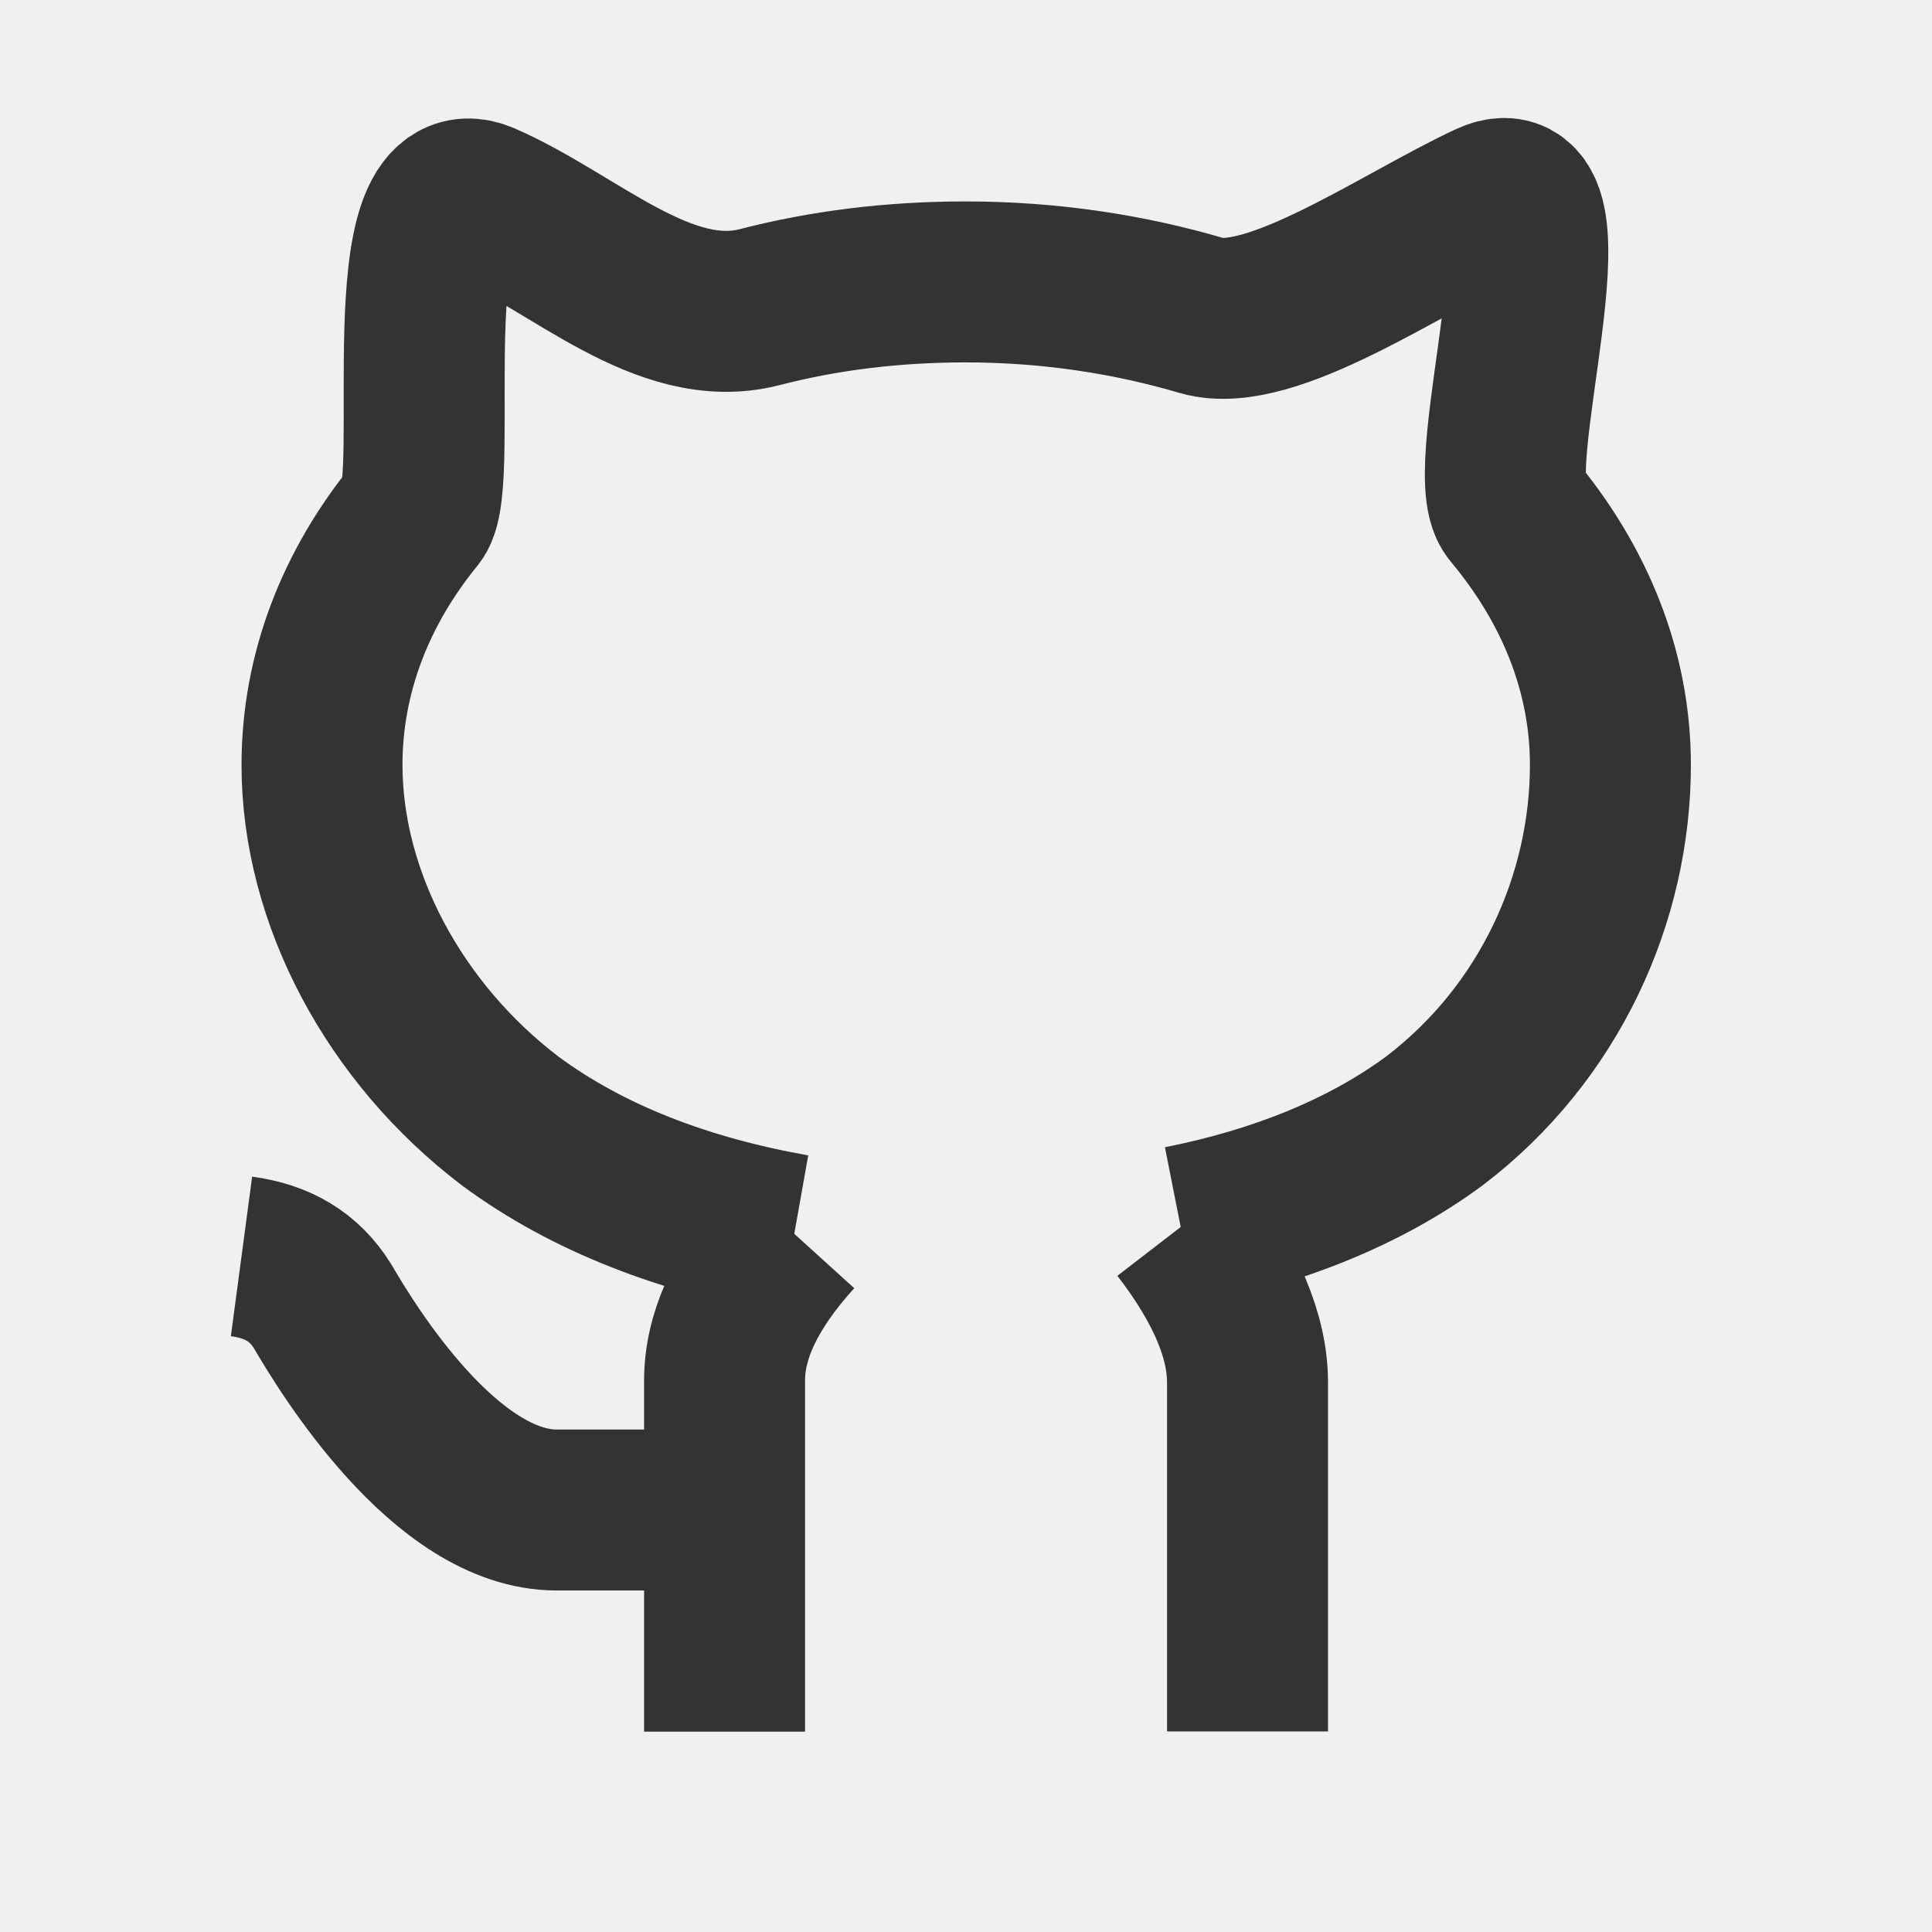
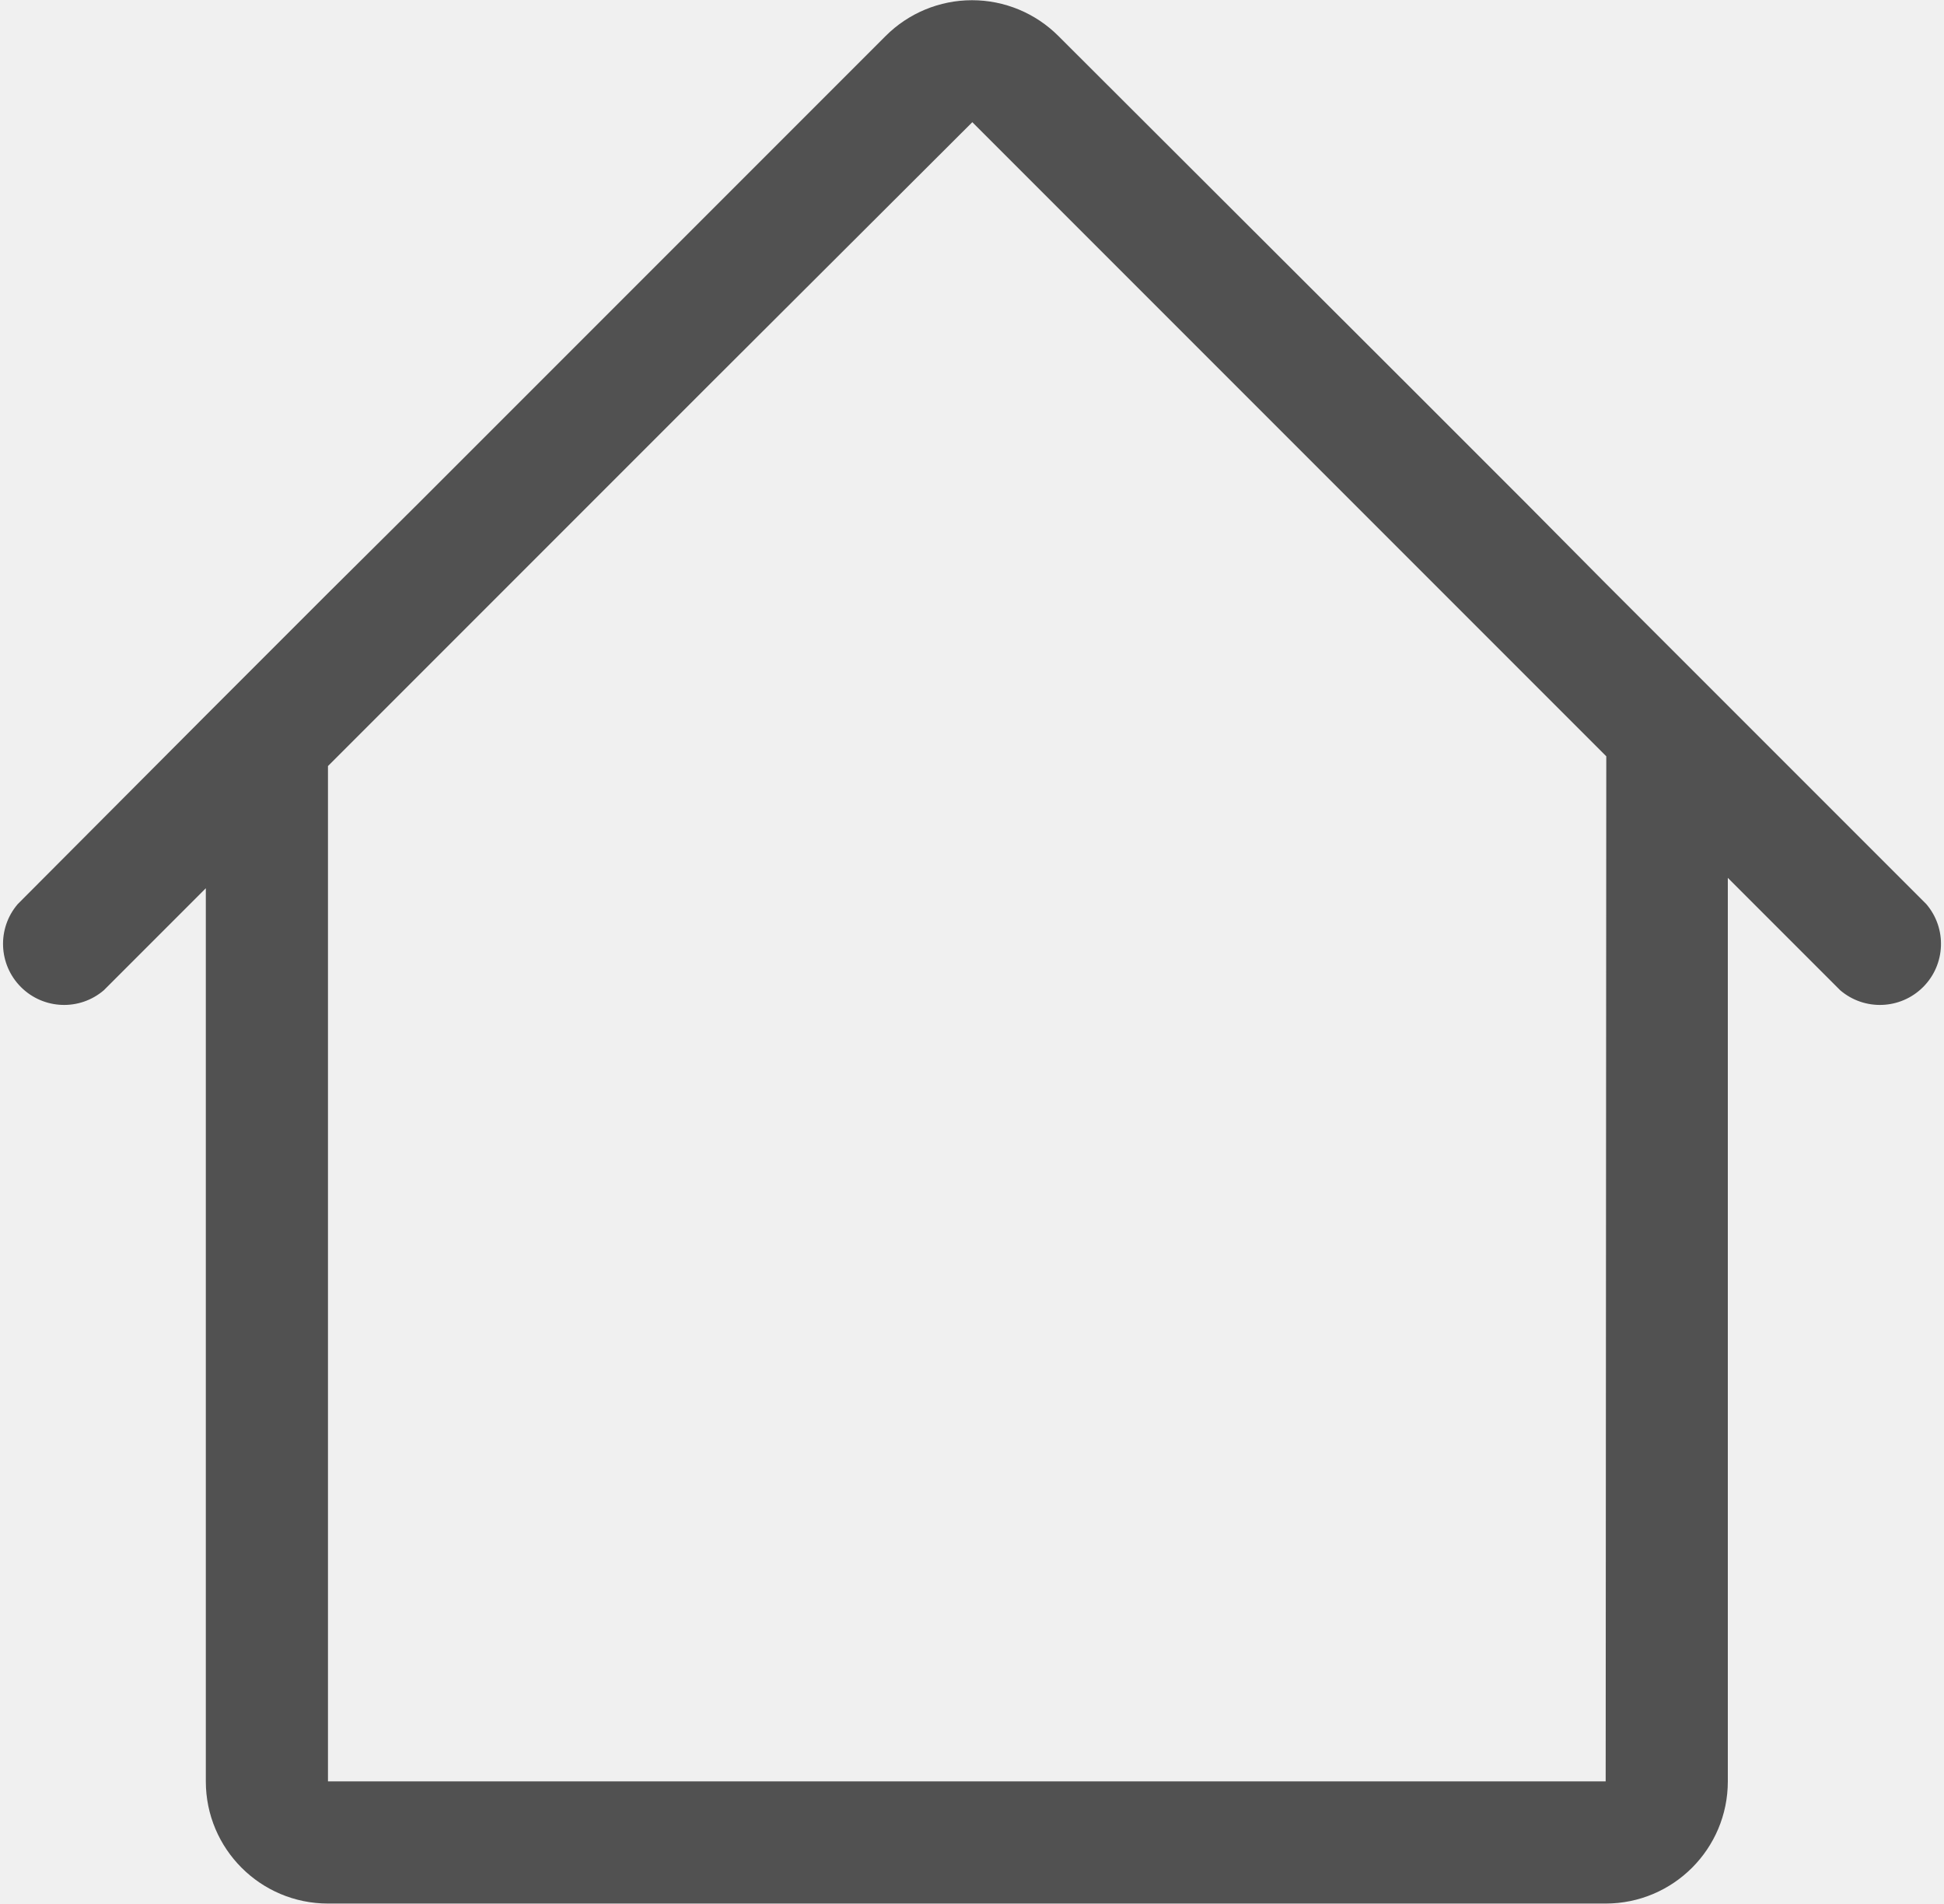
- <svg xmlns="http://www.w3.org/2000/svg" xmlns:xlink="http://www.w3.org/1999/xlink" width="16" height="16" fill="none" viewBox="0 0 16 16">
-   <defs>
-     <rect id="path_0" width="16" height="16" x="0" y="0" />
-   </defs>
-   <g opacity="1" transform="translate(0 0) rotate(0 8 8)">
-     <mask id="bg-mask-0" fill="#fff">
-       <use xlink:href="#path_0" />
-     </mask>
-     <g mask="url(#bg-mask-0)">
-       <path id="路径 1" style="stroke:#333;stroke-width:1.333;stroke-opacity:1;stroke-dasharray:0 0" d="M7.11,8.51C7.92,8.35 8.64,8.06 9.21,7.64C10.17,6.91 10.67,5.79 10.67,4.69C10.67,3.91 10.37,3.19 9.86,2.58C9.58,2.24 10.41,-0.31 9.67,0.03C8.94,0.37 7.86,1.13 7.29,0.97C6.68,0.79 6.02,0.69 5.33,0.69C4.73,0.69 4.16,0.76 3.62,0.9C2.83,1.1 2.09,0.36 1.33,0.03C0.58,-0.29 0.99,2.34 0.77,2.62C0.28,3.22 0,3.93 0,4.69C0,5.79 0.6,6.91 1.56,7.64C2.21,8.12 3.01,8.42 3.91,8.58" transform="translate(2.666667 1.644695) rotate(0 5.333333 4.287969)" />
-       <path id="路径 2" style="stroke:#333;stroke-width:1.333;stroke-opacity:1;stroke-dasharray:0 0" d="M0.58,0C0.19,0.43 0,0.83 0,1.21C0,1.59 0,2.56 0,4.12" transform="translate(6.000667 10.22063) rotate(0 0.2896167 2.058117)" />
-       <path id="路径 3" style="stroke:#333;stroke-width:1.333;stroke-opacity:1;stroke-dasharray:0 0" d="M0,0C0.37,0.48 0.55,0.91 0.55,1.29C0.55,1.68 0.55,2.64 0.55,4.18" transform="translate(9.781533 10.15887) rotate(0 0.2744333 2.089017)" />
-       <path id="路径 4" style="stroke:#333;stroke-width:1.333;stroke-opacity:1;stroke-dasharray:0 0" d="M0,0C0.3,0.04 0.52,0.17 0.67,0.41C0.88,0.77 1.69,2.1 2.61,2.1C3.22,2.1 3.68,2.1 4,2.1" transform="translate(2 10.40517) rotate(0 2.0004 1.050417)" />
-     </g>
-   </g>
+ <svg xmlns="http://www.w3.org/2000/svg" t="1710052772718" class="icon" viewBox="0 0 1046 1024" version="1.1" p-id="1489" width="204.297" height="200">
+   <path d="M1036.488 486.367l-106.804-106.804-65.725-65.725L821.566 271.117l-65.725-65.725L569.51 19.389a65.725 65.725 0 0 0-93.001 0L290.506 205.392l-65.725 65.725-48.308 47.979-65.725 65.725L9.53 486.367a32.863 32.863 0 0 0 46.336 46.336l54.881-54.881v480.452a65.725 65.725 0 0 0 65.725 65.725h687.487a65.725 65.725 0 0 0 65.725-65.725V472.236l60.467 60.467a32.863 32.863 0 0 0 46.336-46.336z m-172.529 471.908H176.472V412.098l141.309-141.309 65.725-65.725L523.173 65.725l139.666 139.666 65.725 65.725 135.723 135.723z" fill="#515151" p-id="1490" />
</svg>
